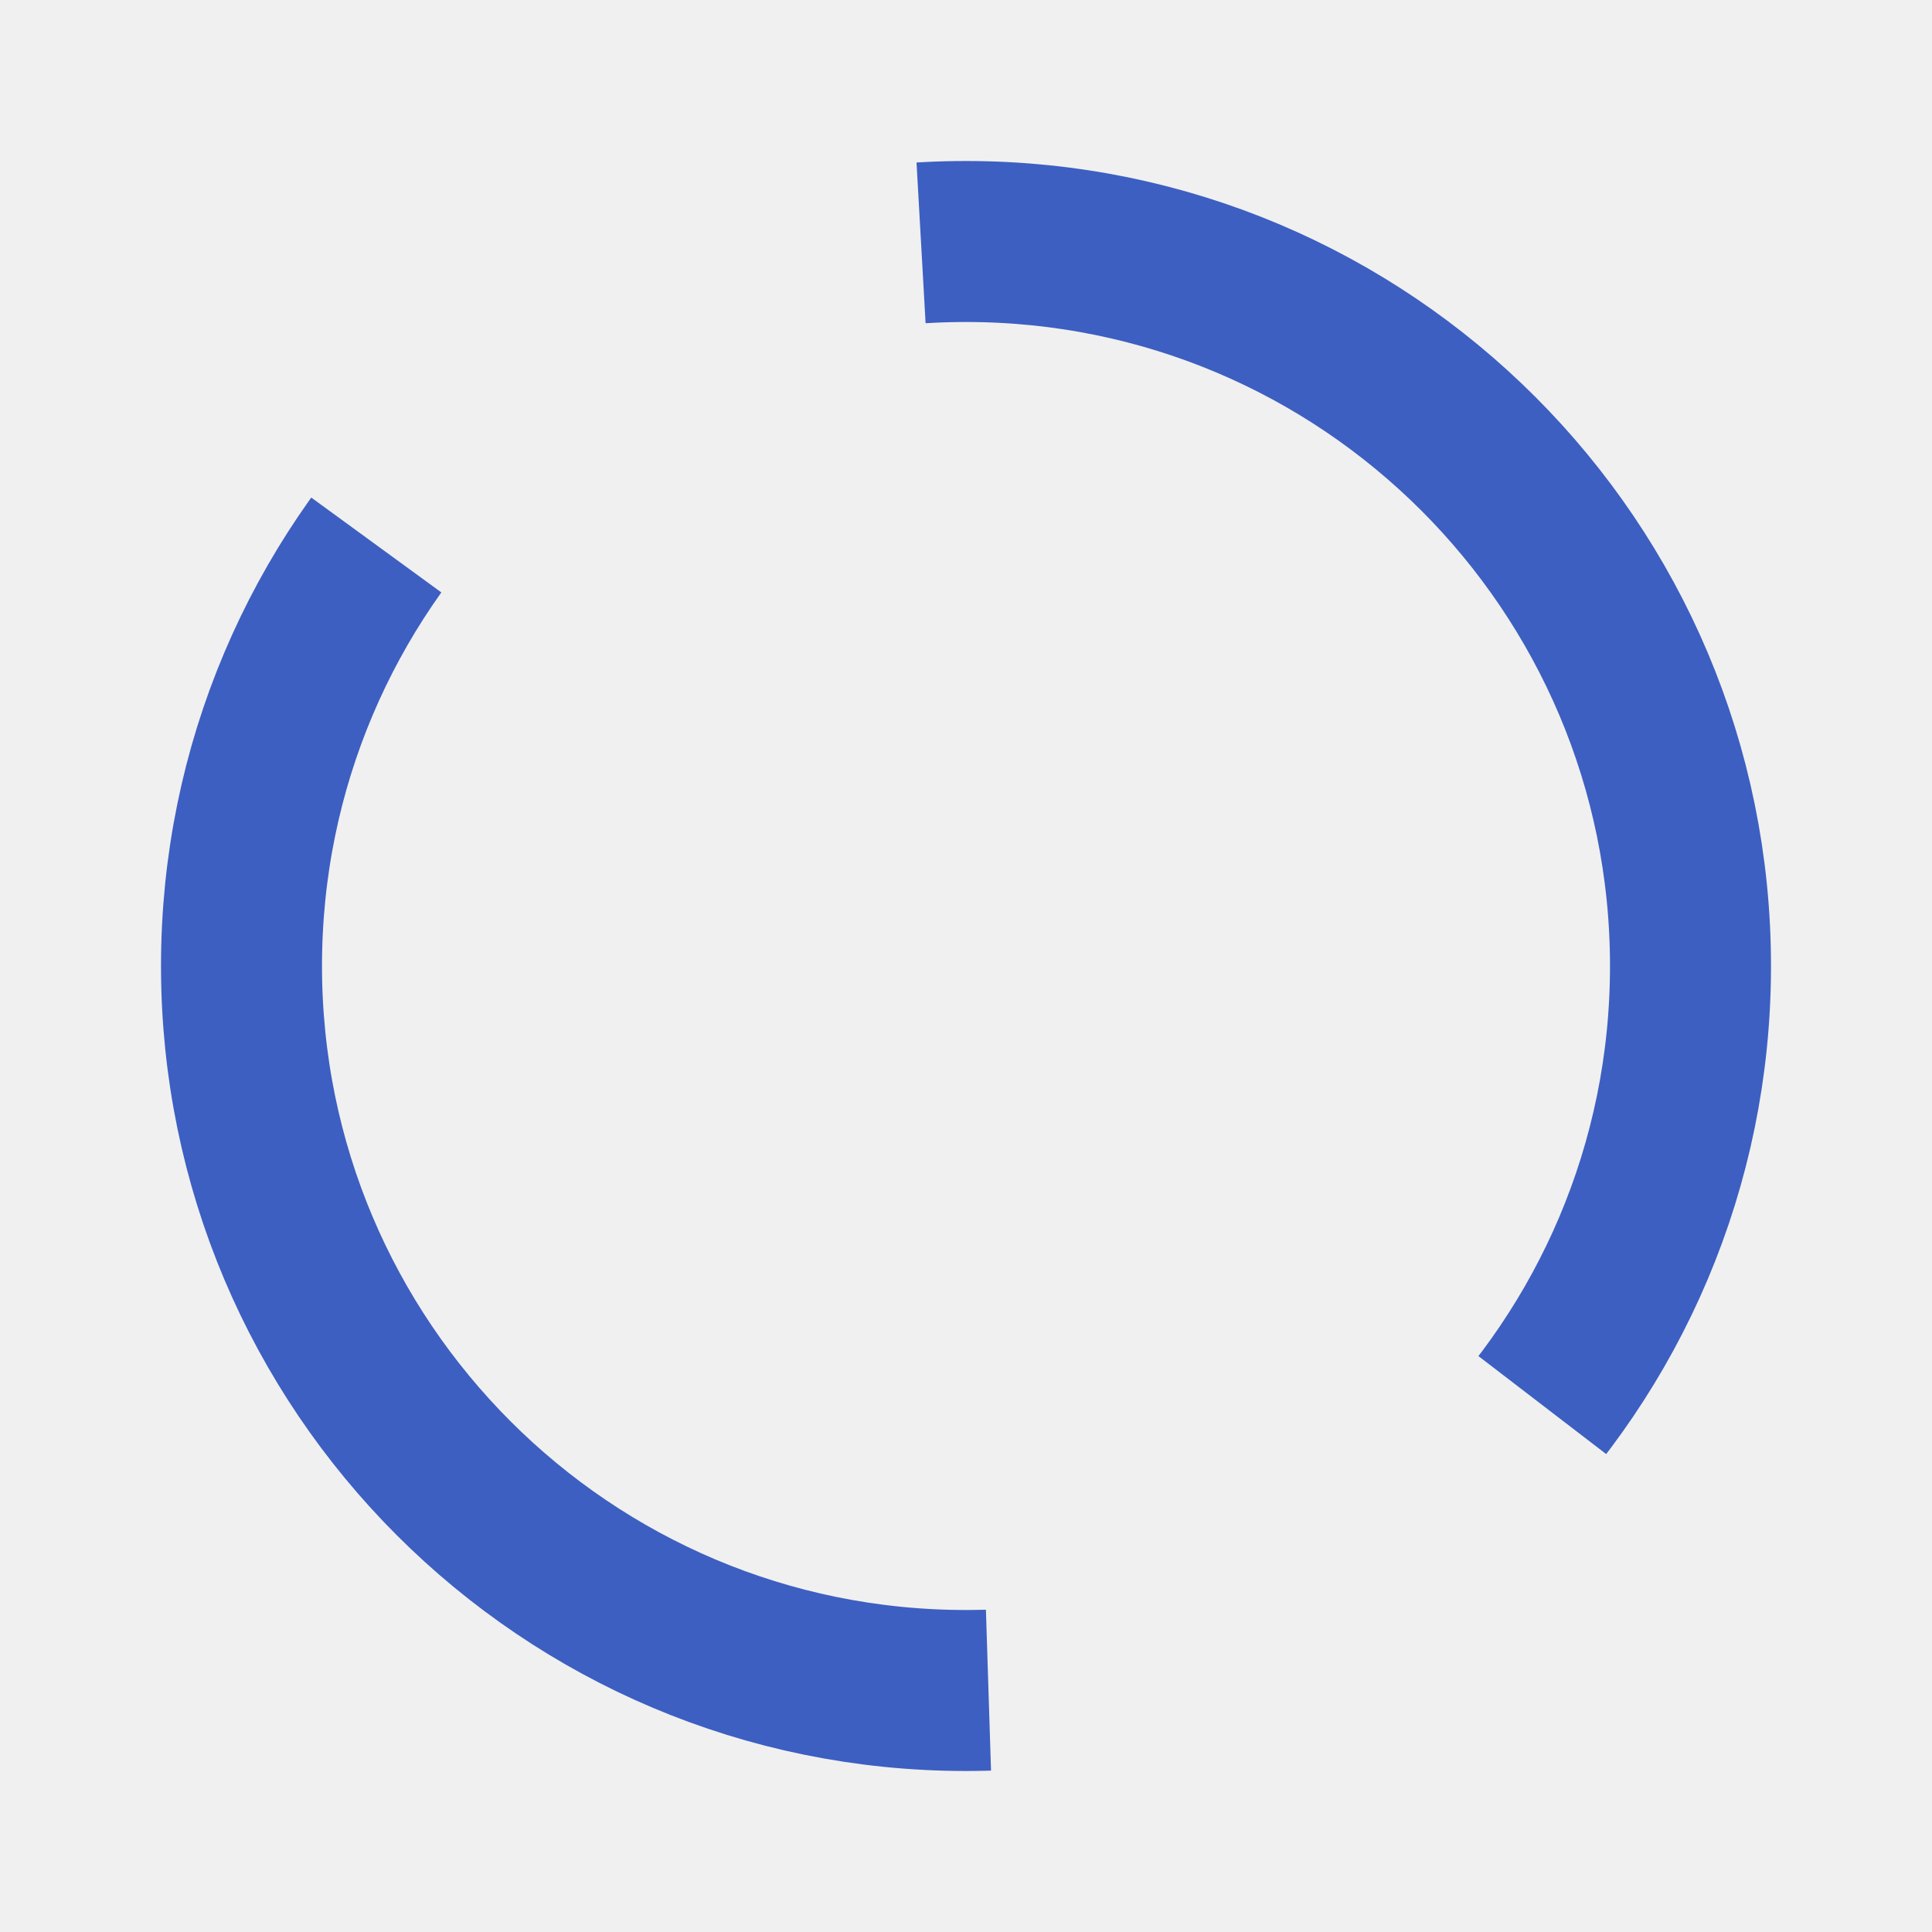
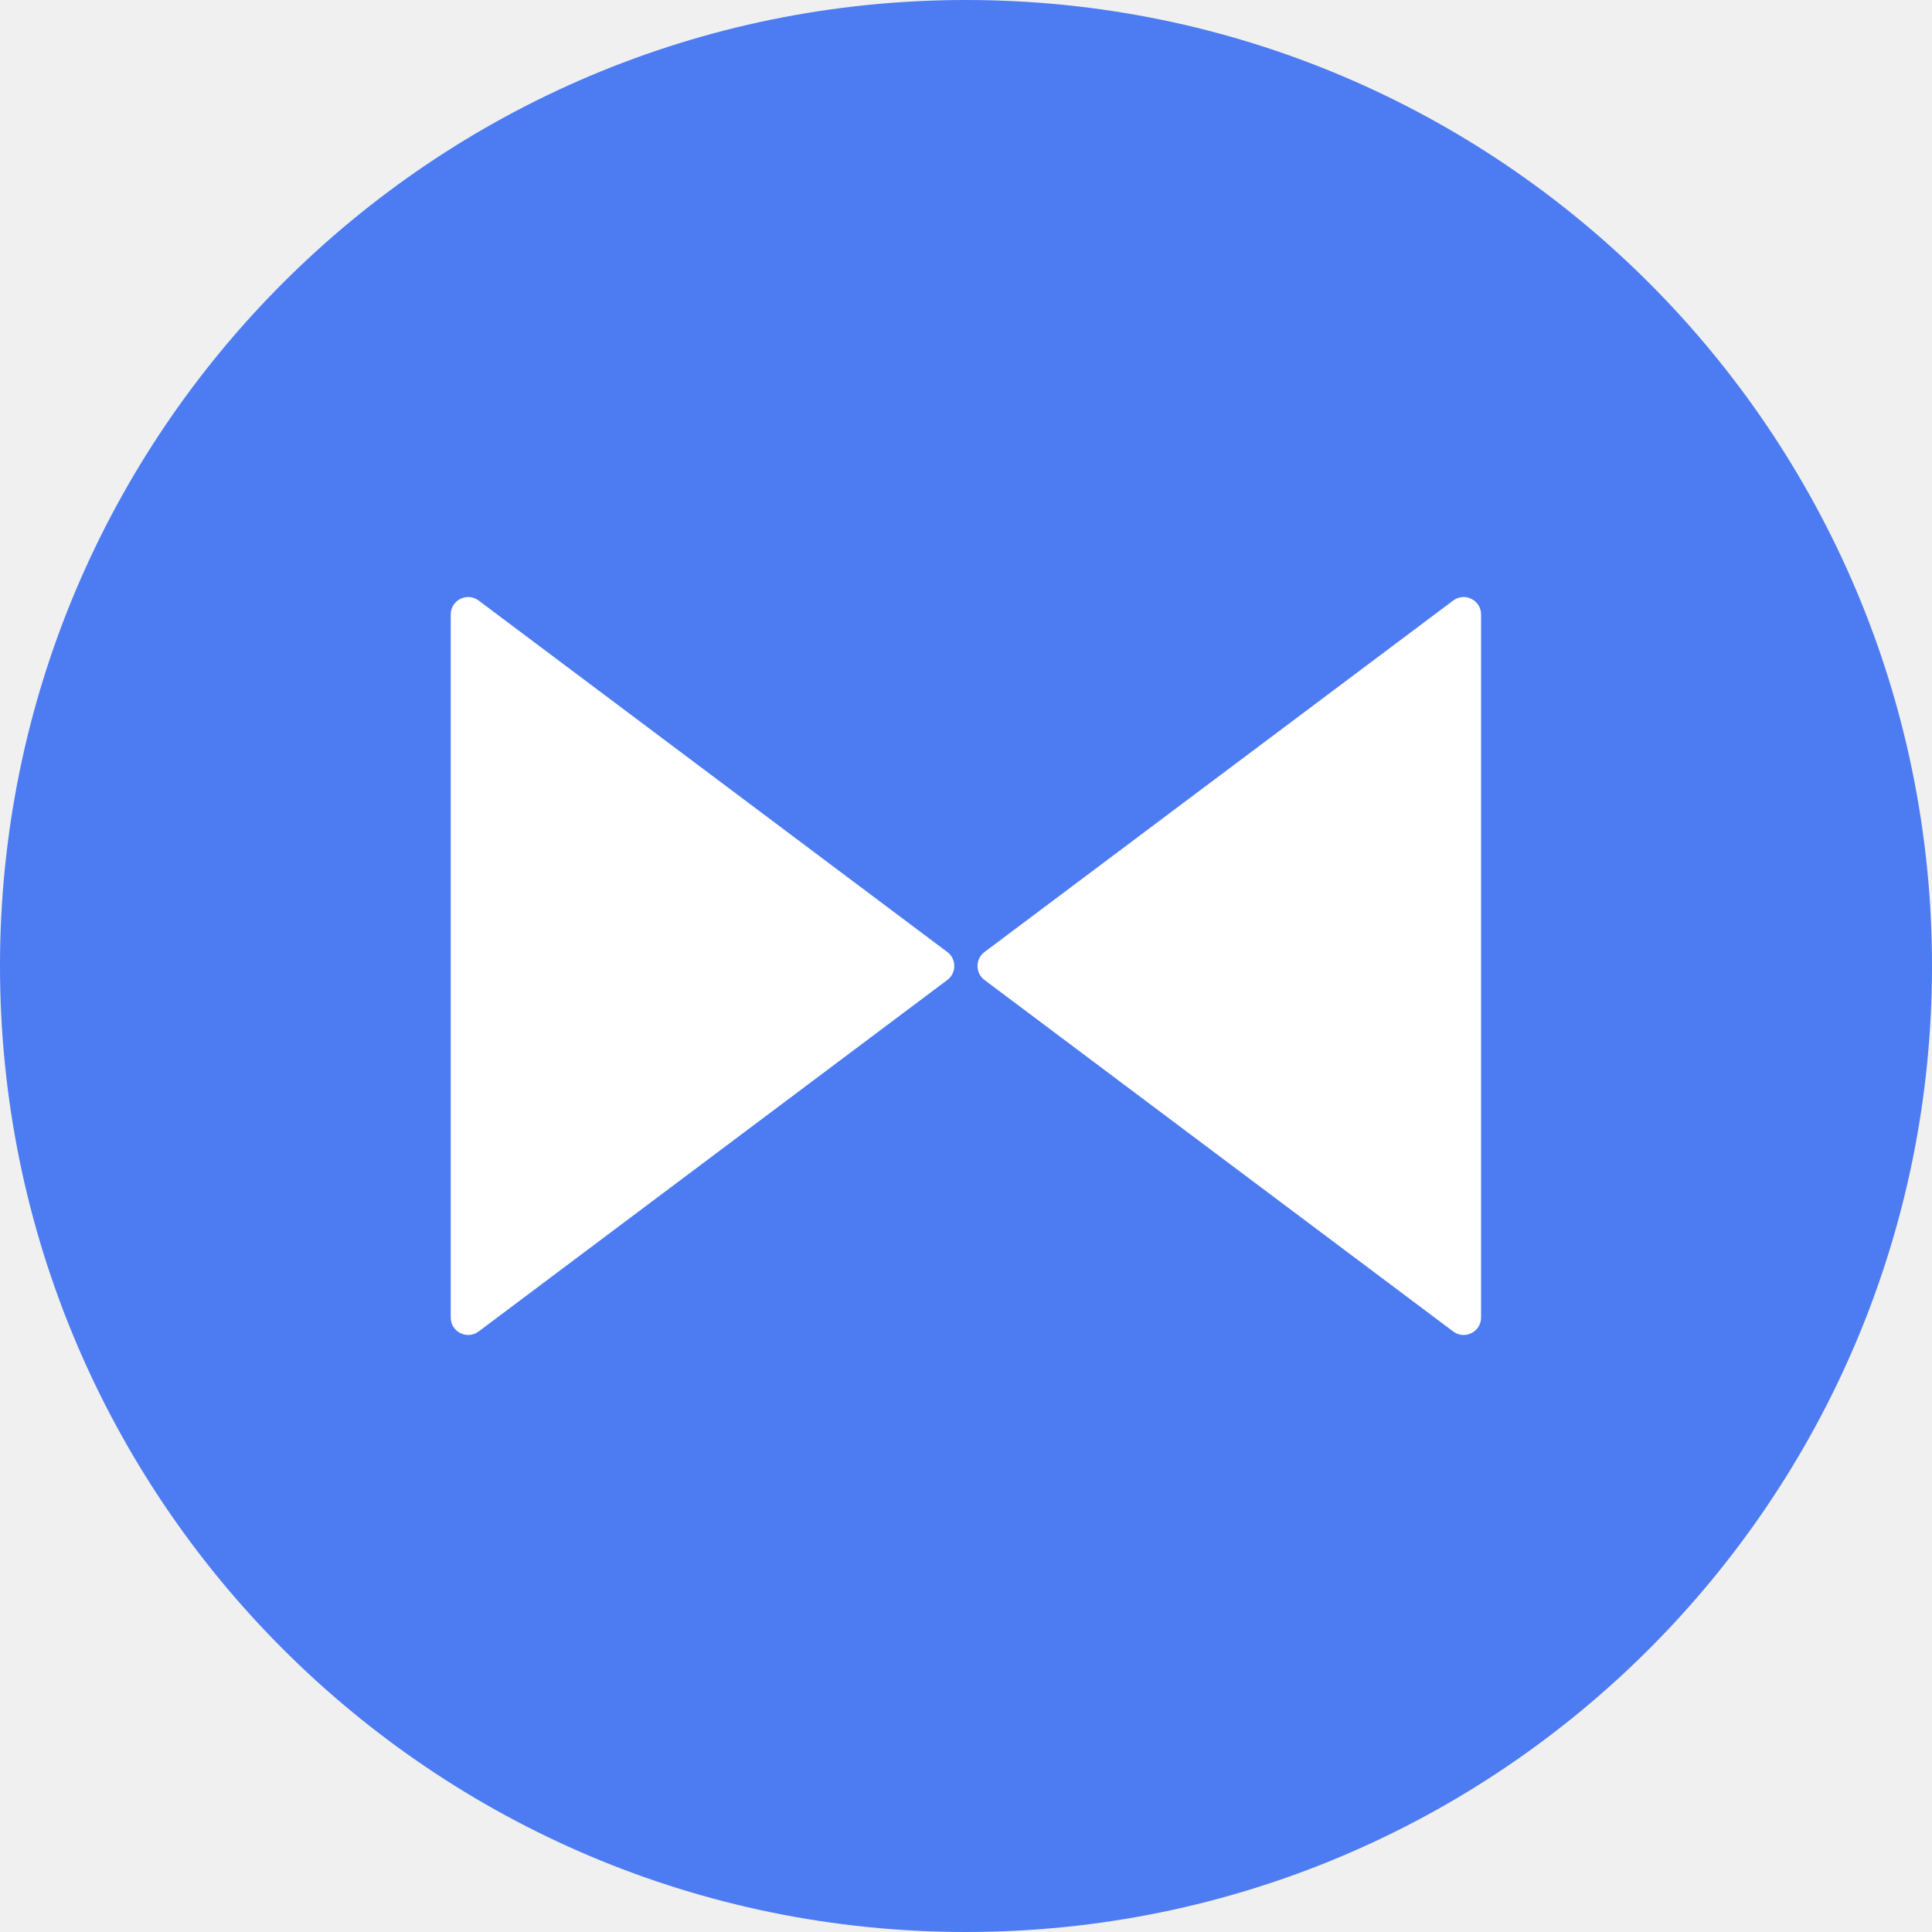
- <svg xmlns="http://www.w3.org/2000/svg" width="100" height="100" viewBox="0 0 100 100" fill="none">
-   <path d="M50 12.5C70.711 12.5 87.5 29.289 87.5 50C87.5 70.711 70.711 87.5 50 87.5C29.289 87.5 12.5 70.711 12.5 50C12.5 29.289 29.289 12.5 50 12.5Z" stroke="#3D5FC2" stroke-width="8.333" stroke-dasharray="83.33 33.33" />
+ <svg xmlns="http://www.w3.org/2000/svg" width="80" height="80" viewBox="0 0 80 80" fill="none">
+   <rect width="80" height="80" rx="40" fill="#4D7BF1" />
+   <path d="M18.664 25.444C18.664 24.849 19.343 24.51 19.82 24.867L39.227 39.422C39.612 39.711 39.612 40.289 39.227 40.578L19.82 55.133C19.343 55.49 18.664 55.151 18.664 54.556L18.664 25.444Z" fill="white" />
+   <path d="M61.328 25.444C61.328 24.849 60.649 24.51 60.173 24.867L40.765 39.422C40.38 39.711 40.38 40.289 40.765 40.578L60.173 55.133C60.649 55.49 61.328 55.151 61.328 54.556L61.328 25.444Z" fill="white" />
</svg>
